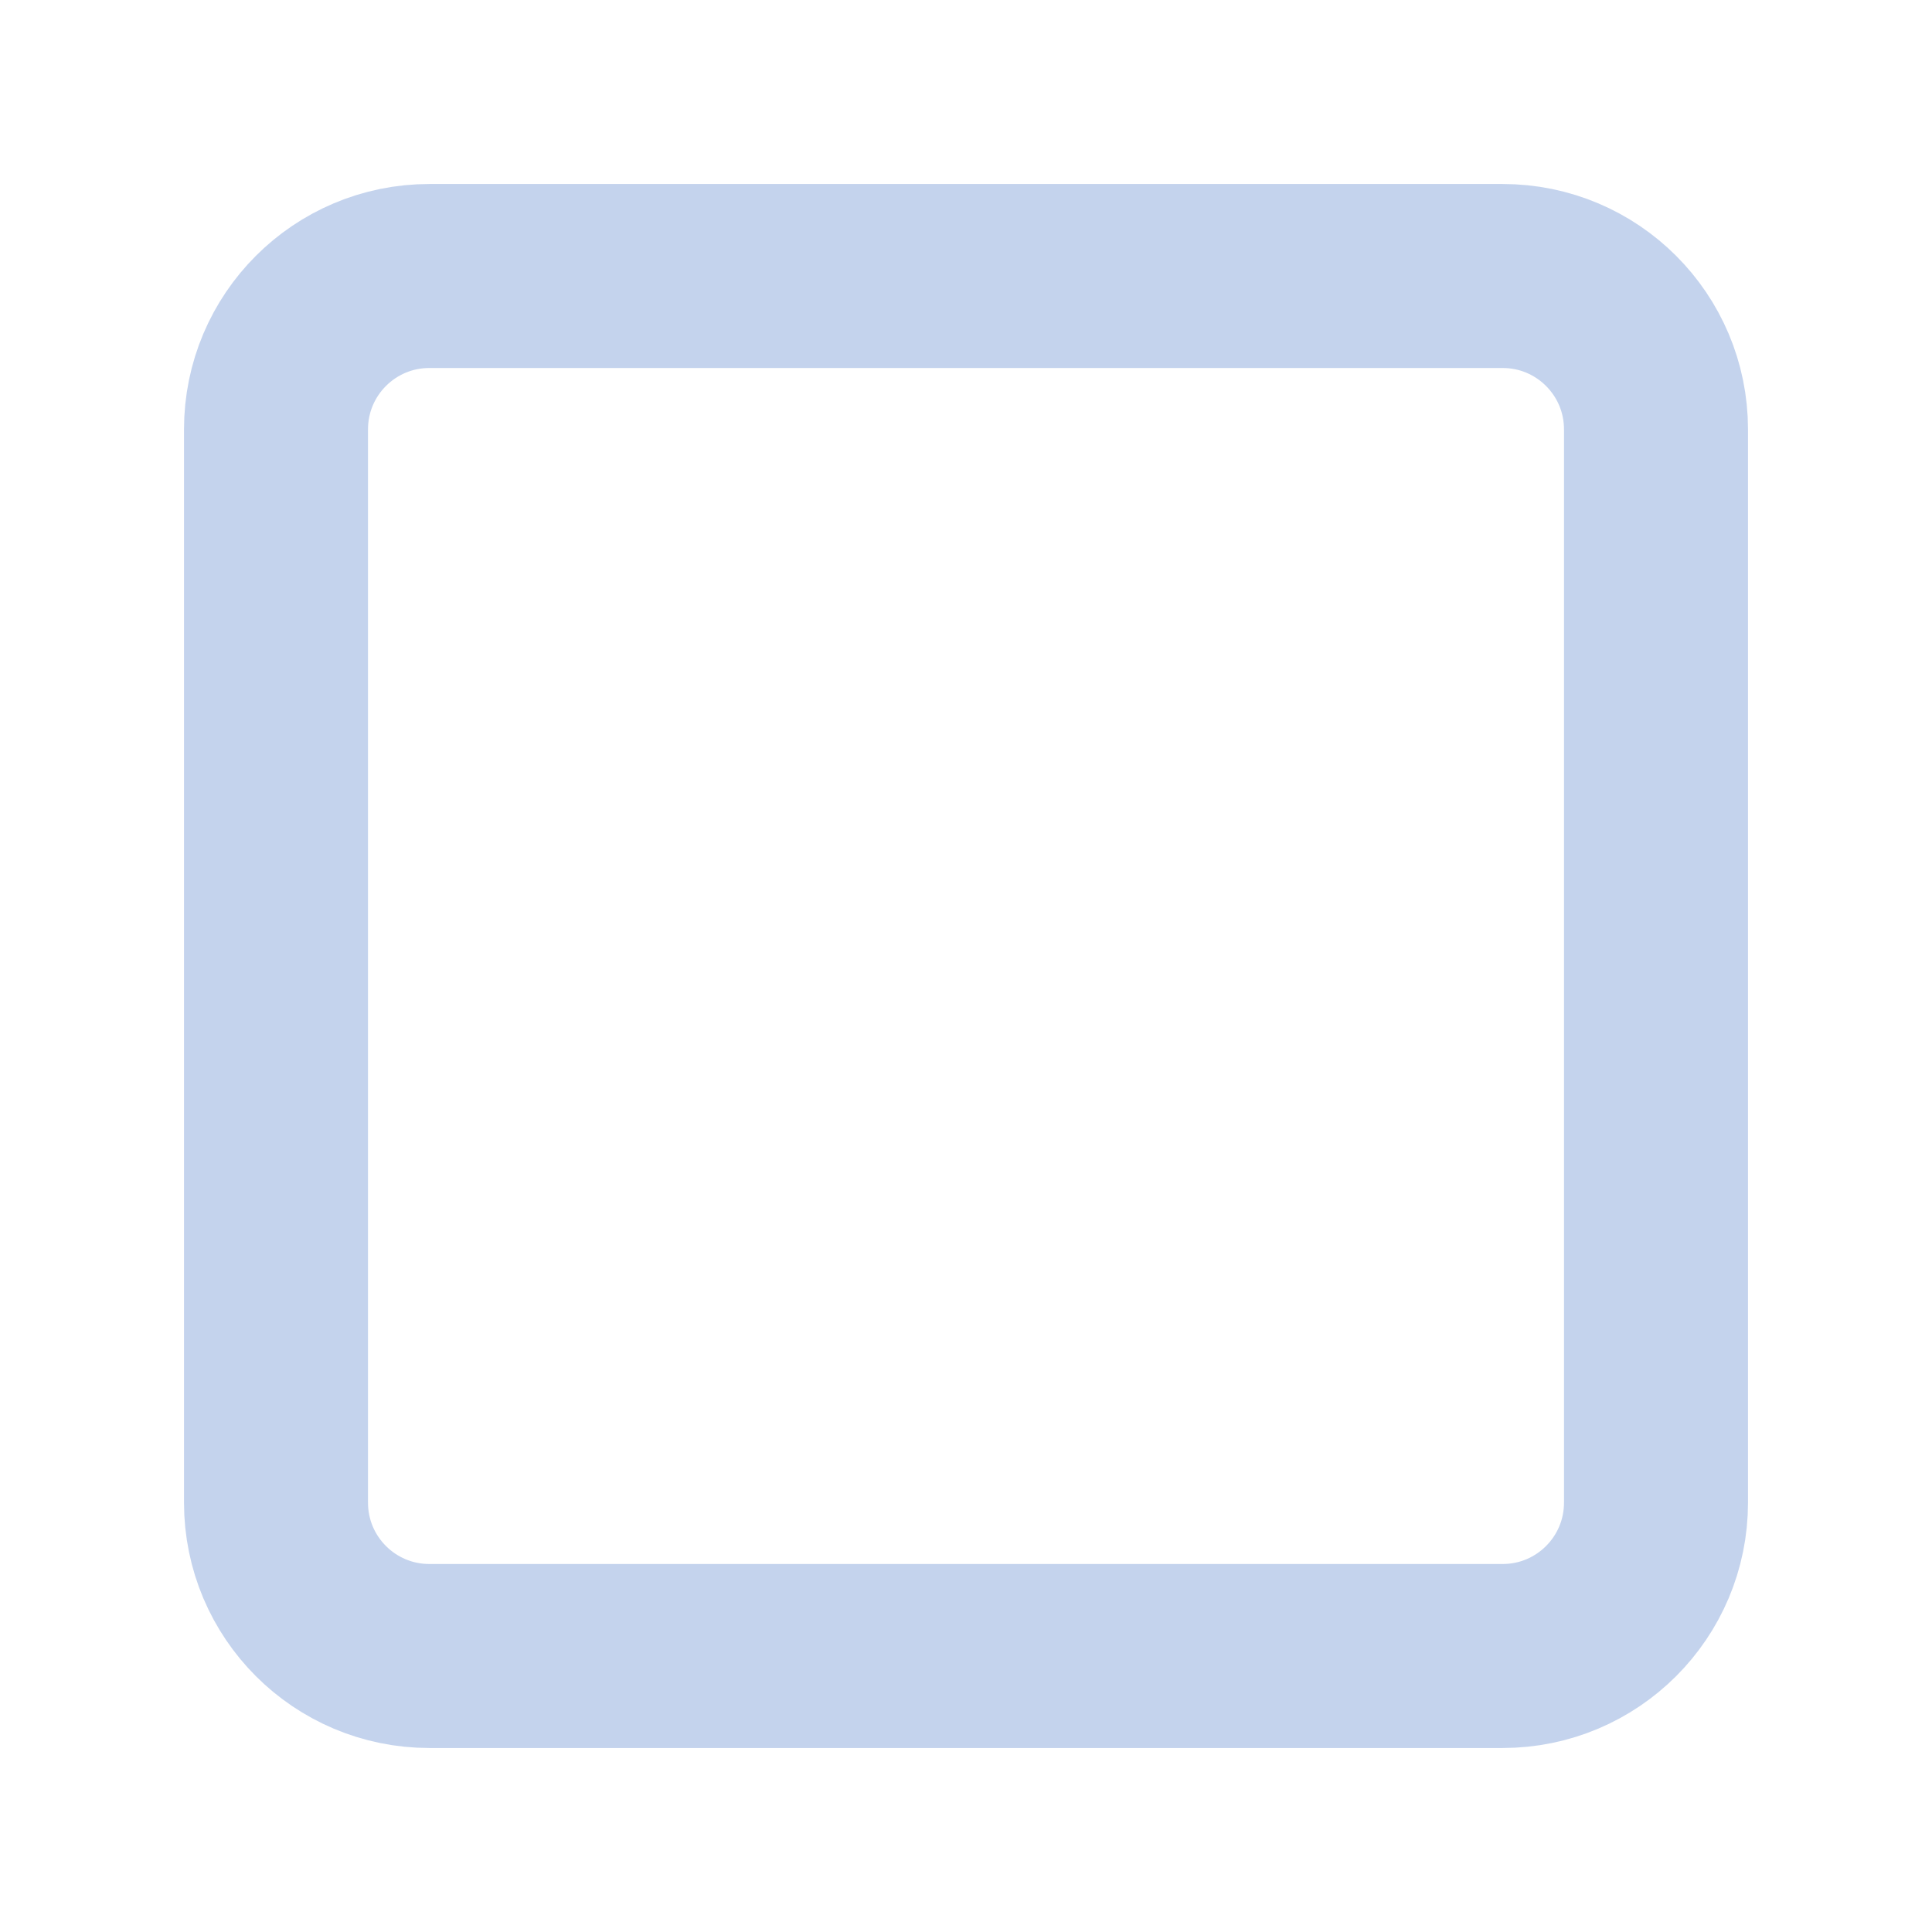
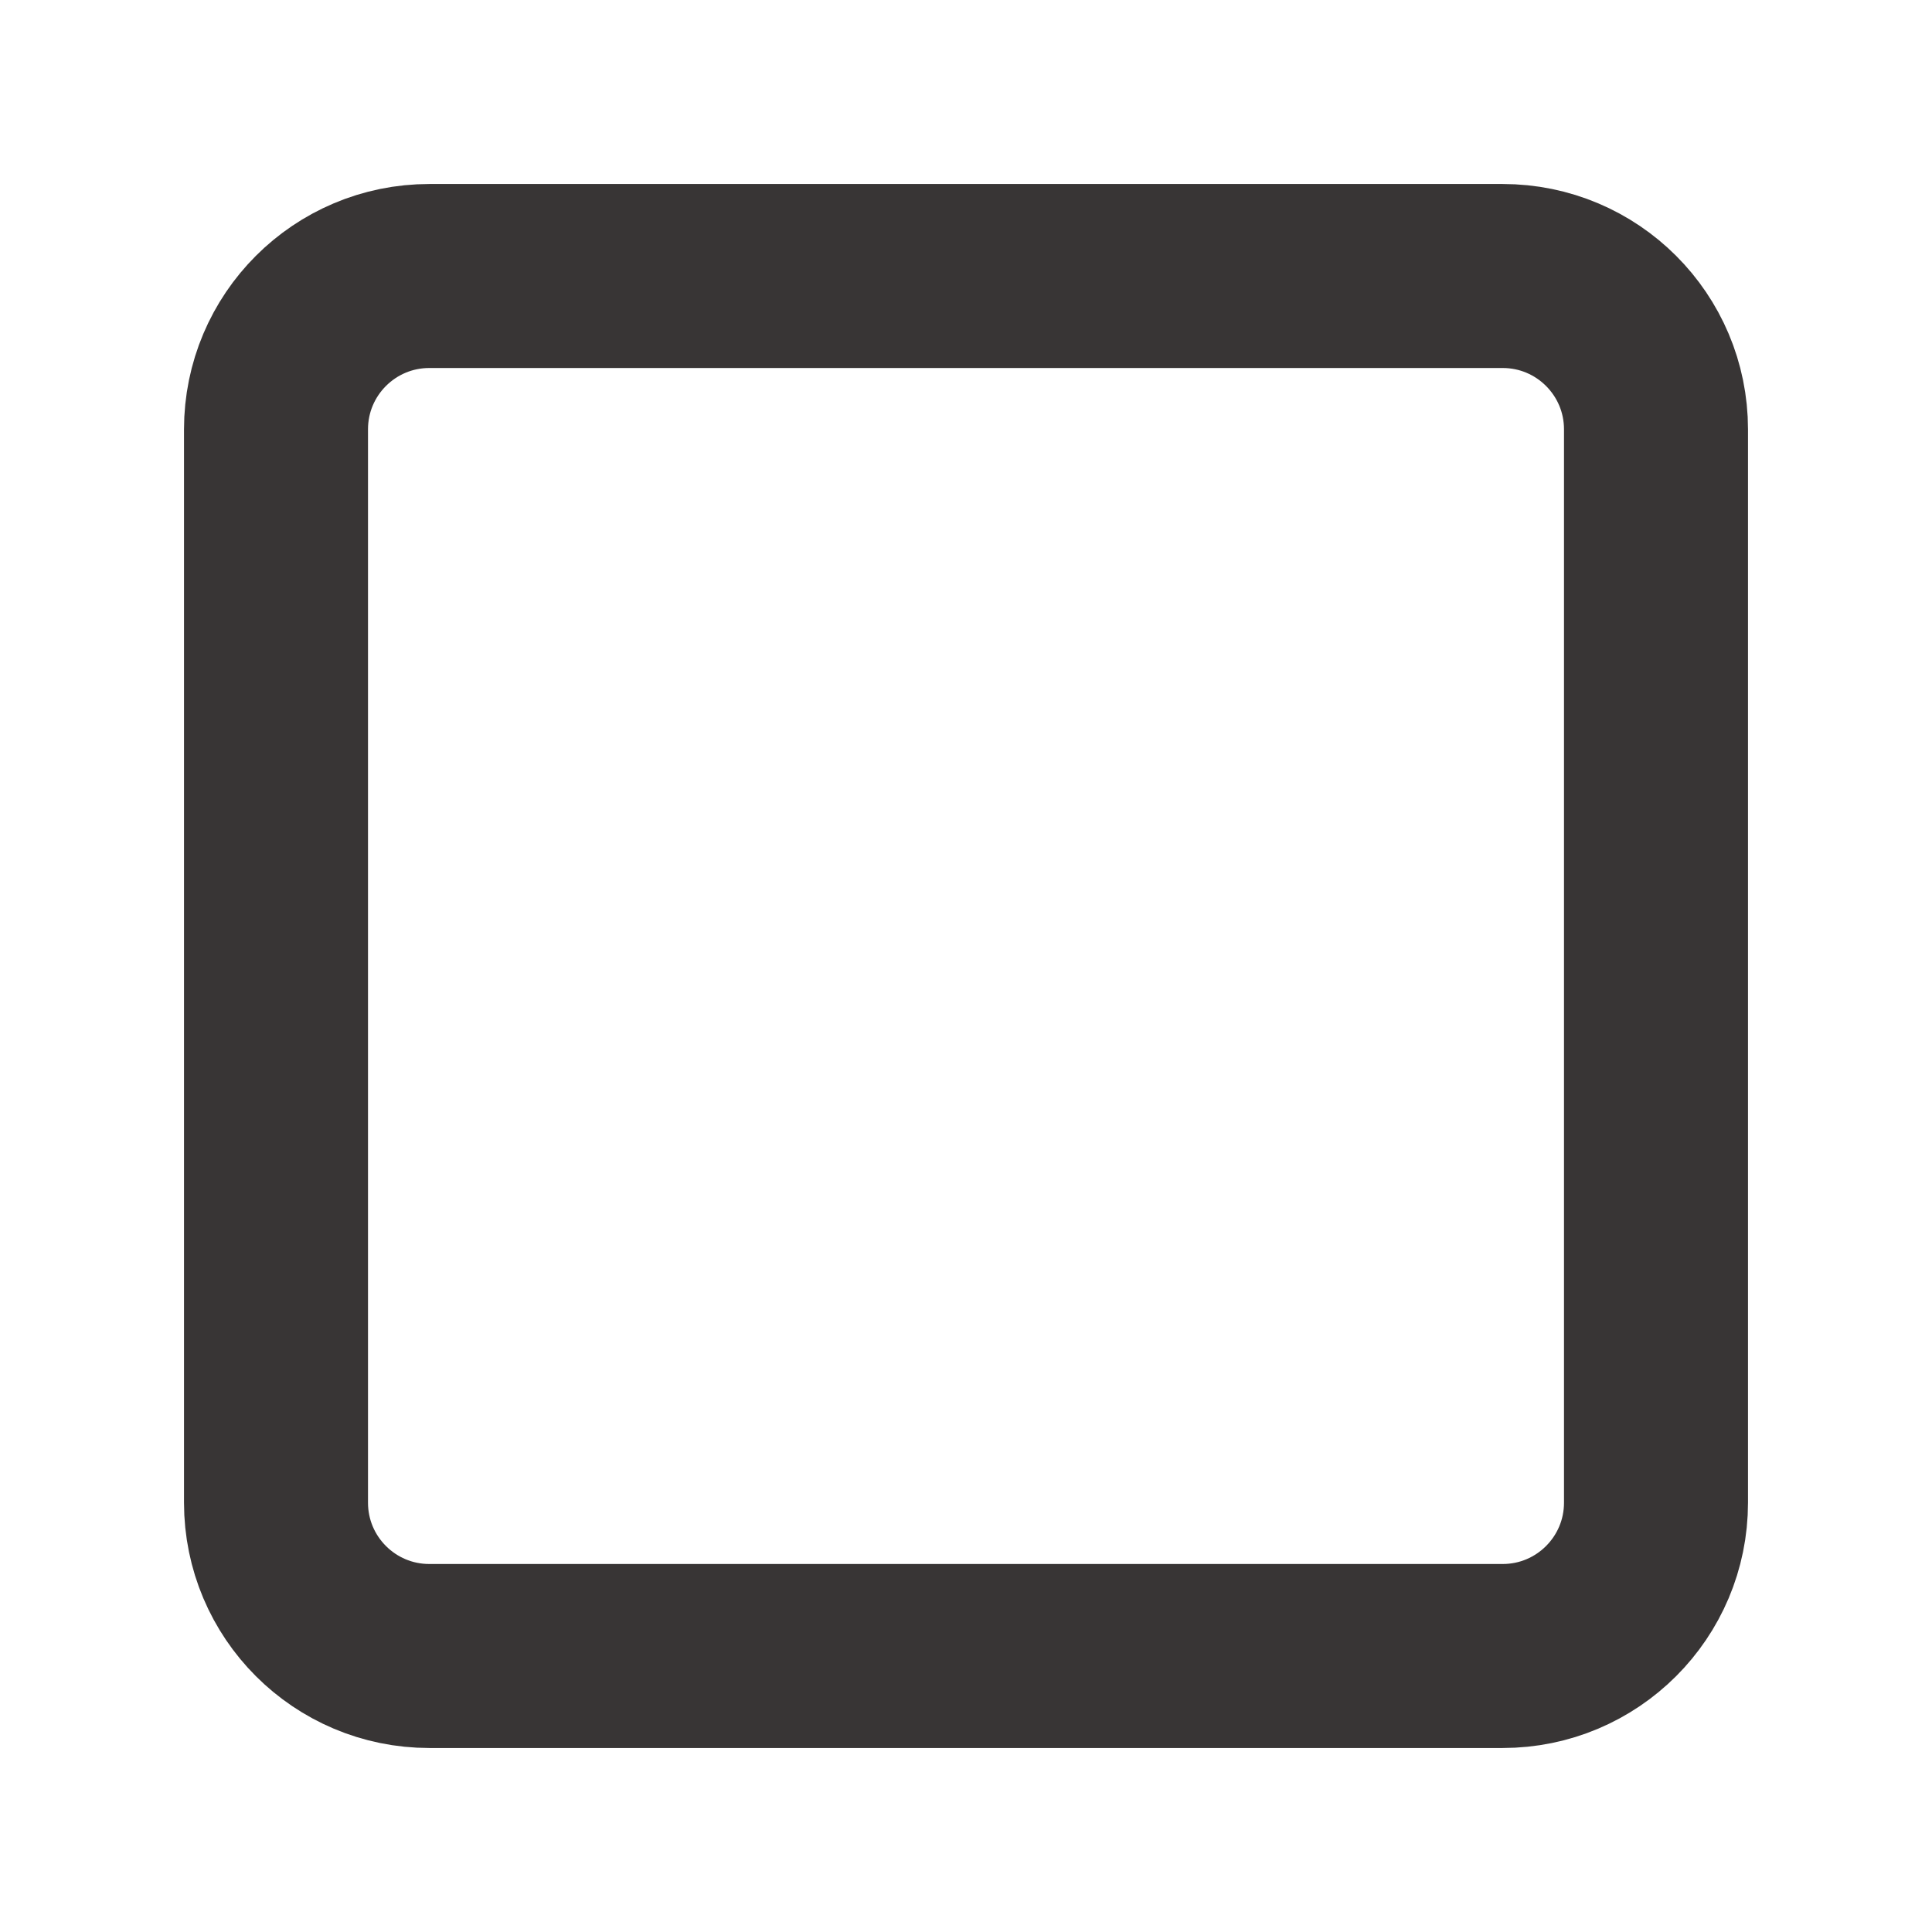
<svg xmlns="http://www.w3.org/2000/svg" width="21" height="21" viewBox="0 0 20 21" fill="none">
-   <path d="M15.833 3H4.167C3.246 3 2.5 3.746 2.5 4.667V16.333C2.5 17.254 3.246 18 4.167 18H15.833C16.754 18 17.5 17.254 17.5 16.333V4.667C17.5 3.746 16.754 3 15.833 3Z" stroke="#C4D3ED" stroke-width="2" stroke-linecap="round" stroke-linejoin="round" />
+   <path d="M15.833 3H4.167C3.246 3 2.5 3.746 2.5 4.667V16.333C2.5 17.254 3.246 18 4.167 18H15.833C16.754 18 17.5 17.254 17.5 16.333V4.667C17.5 3.746 16.754 3 15.833 3Z" stroke="#383535" stroke-width="2" stroke-linecap="round" stroke-linejoin="round" />
</svg>
